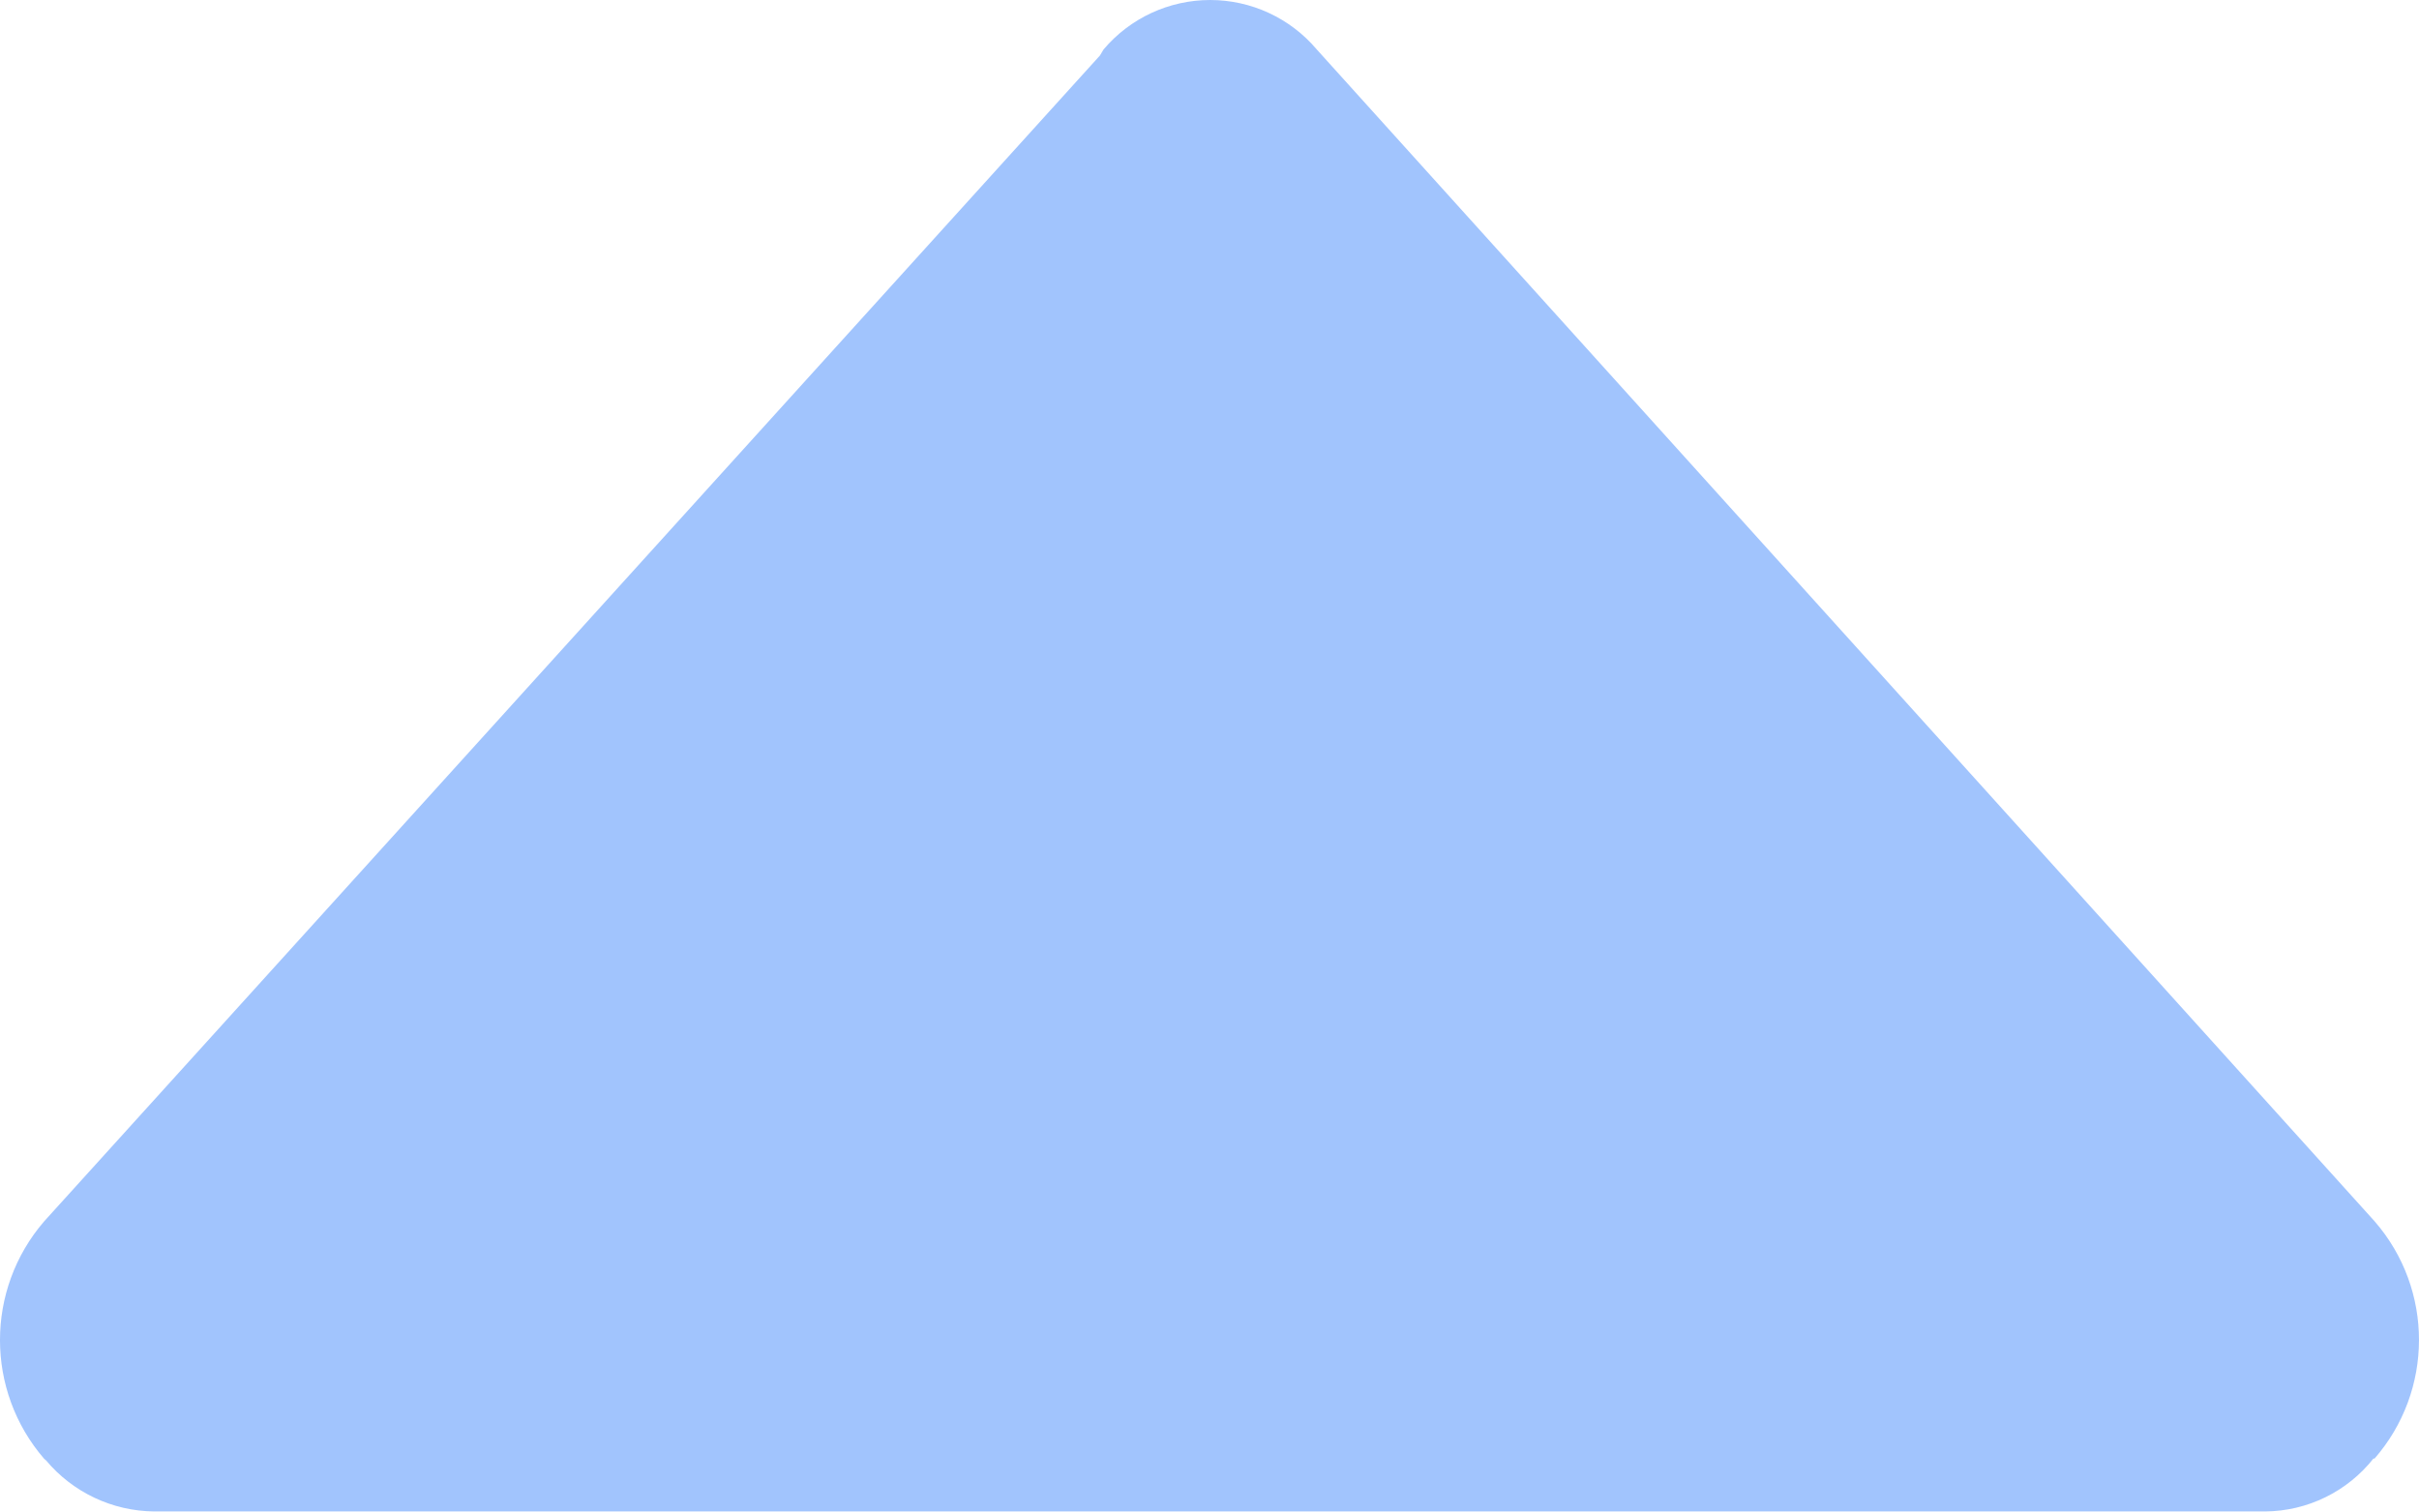
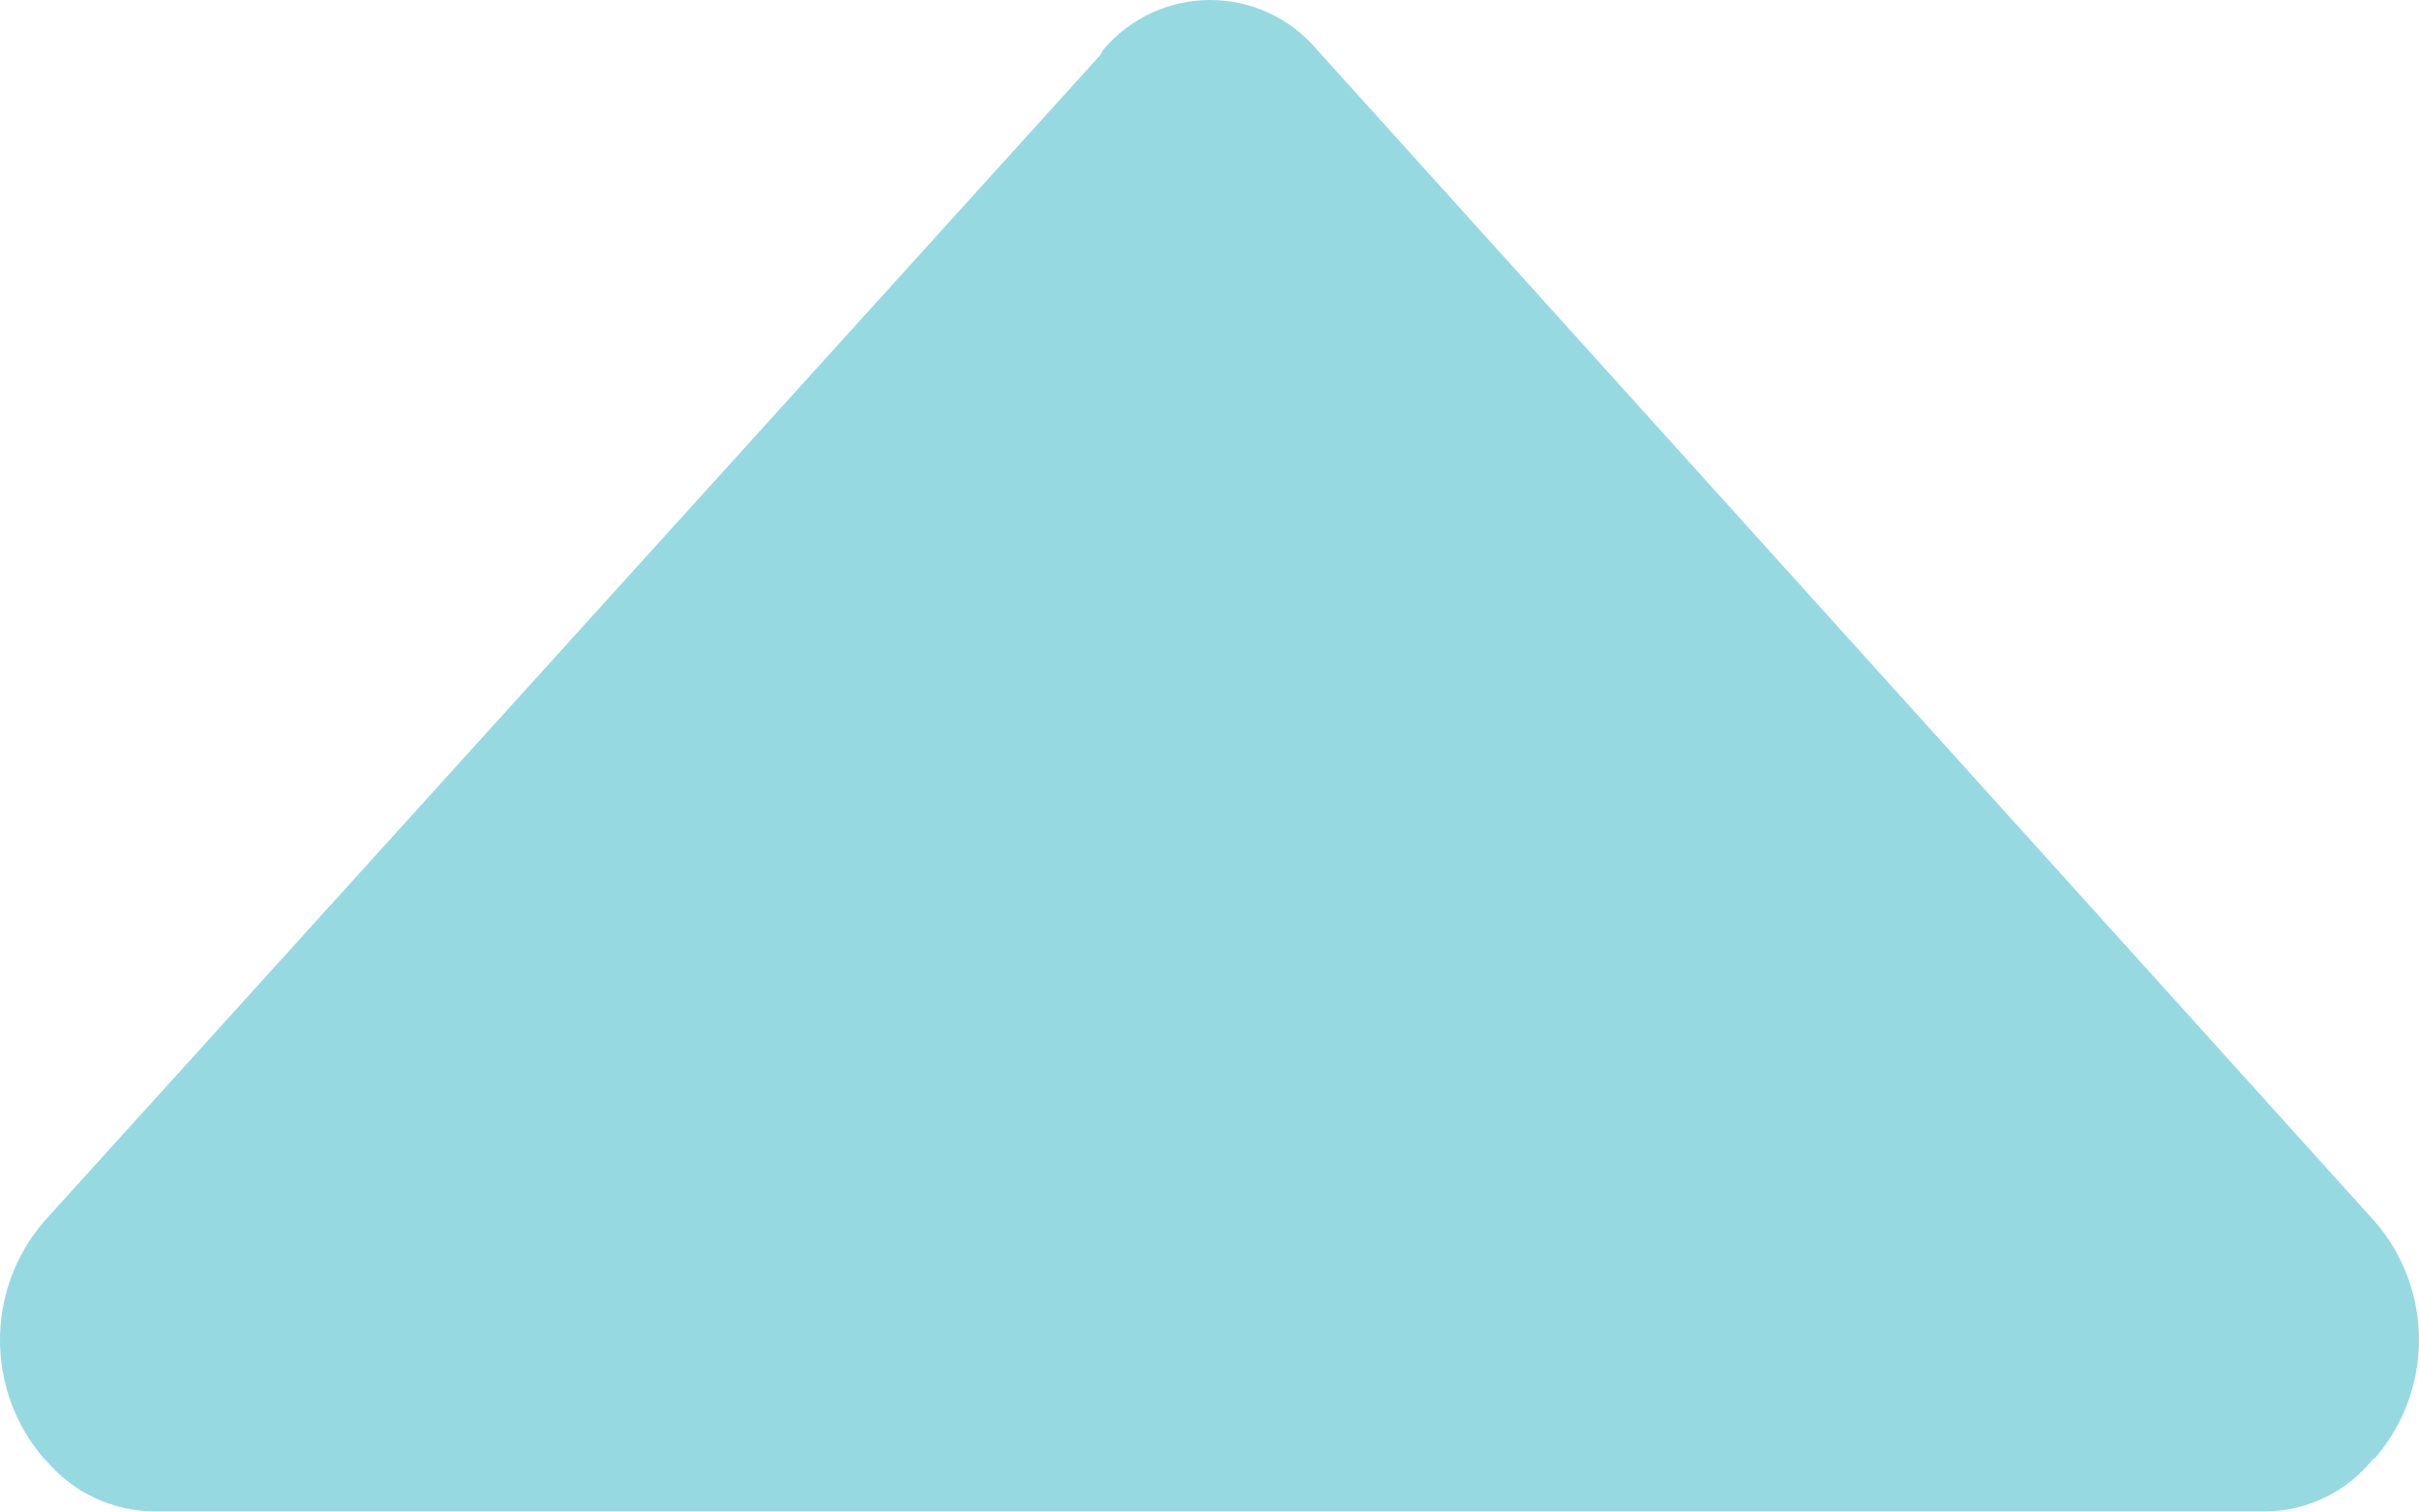
<svg xmlns="http://www.w3.org/2000/svg" viewBox="0 0 254.296 158.929">
  <defs>
    <style>
      .cls-1 {
        fill: url(#radial-gradient);
      }
    </style>
    <radialGradient id="radial-gradient" cx="0.5" cy="0.5" r="0.5" gradientUnits="objectBoundingBox">
-       <stop offset="0" stop-color="#a1c4fd" />
+       <stop offset="0" stop-color=" rgb(151, 217, 225)" />
    </radialGradient>
  </defs>
  <g id="up-arrow" transform="translate(0 -47.683)">
    <g id="Group_2" data-name="Group 2">
      <g id="Group_1" data-name="Group 1">
        <path id="Path_1" data-name="Path 1" class="cls-1" d="M249.628,176.1,138.421,52.88a14.675,14.675,0,0,0-22.407,0l-.381.636L4.648,176.1a19.105,19.105,0,0,0,0,24.981l.191.159a15.011,15.011,0,0,0,11.346,5.371H238.122a14.648,14.648,0,0,0,11.41-5.594l.064.064A19,19,0,0,0,249.628,176.1Z" />
      </g>
    </g>
  </g>
</svg>
